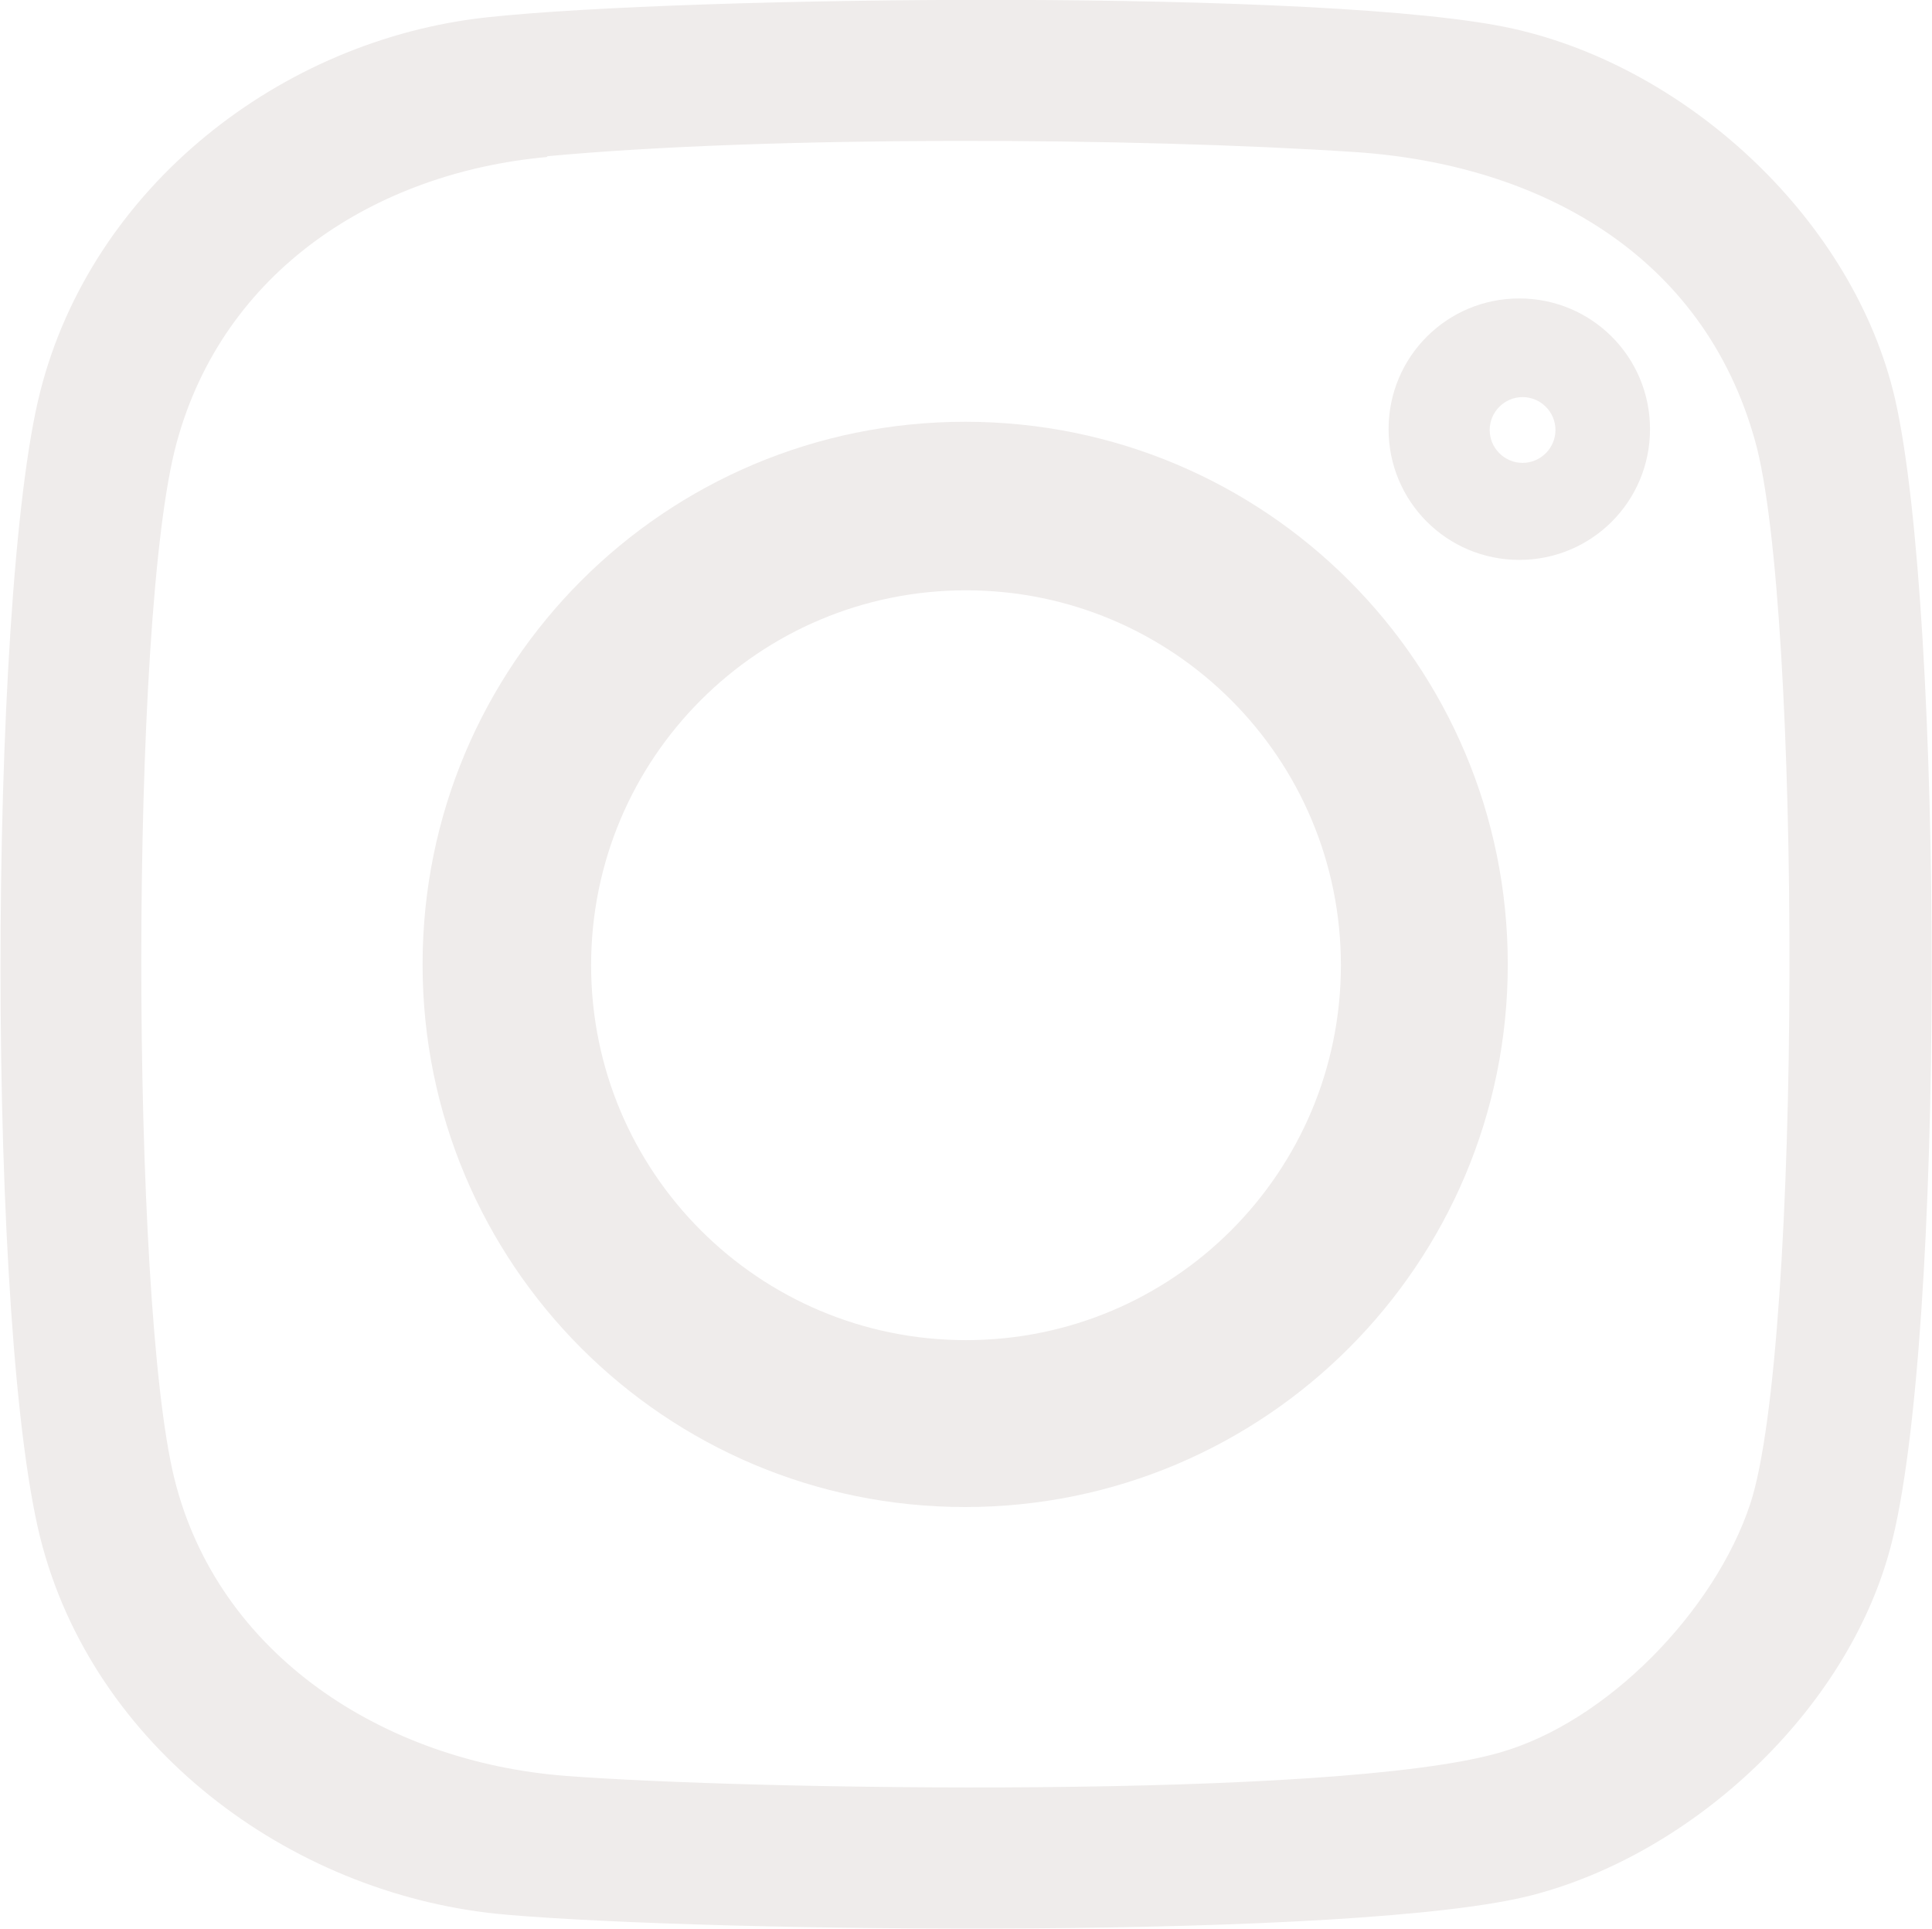
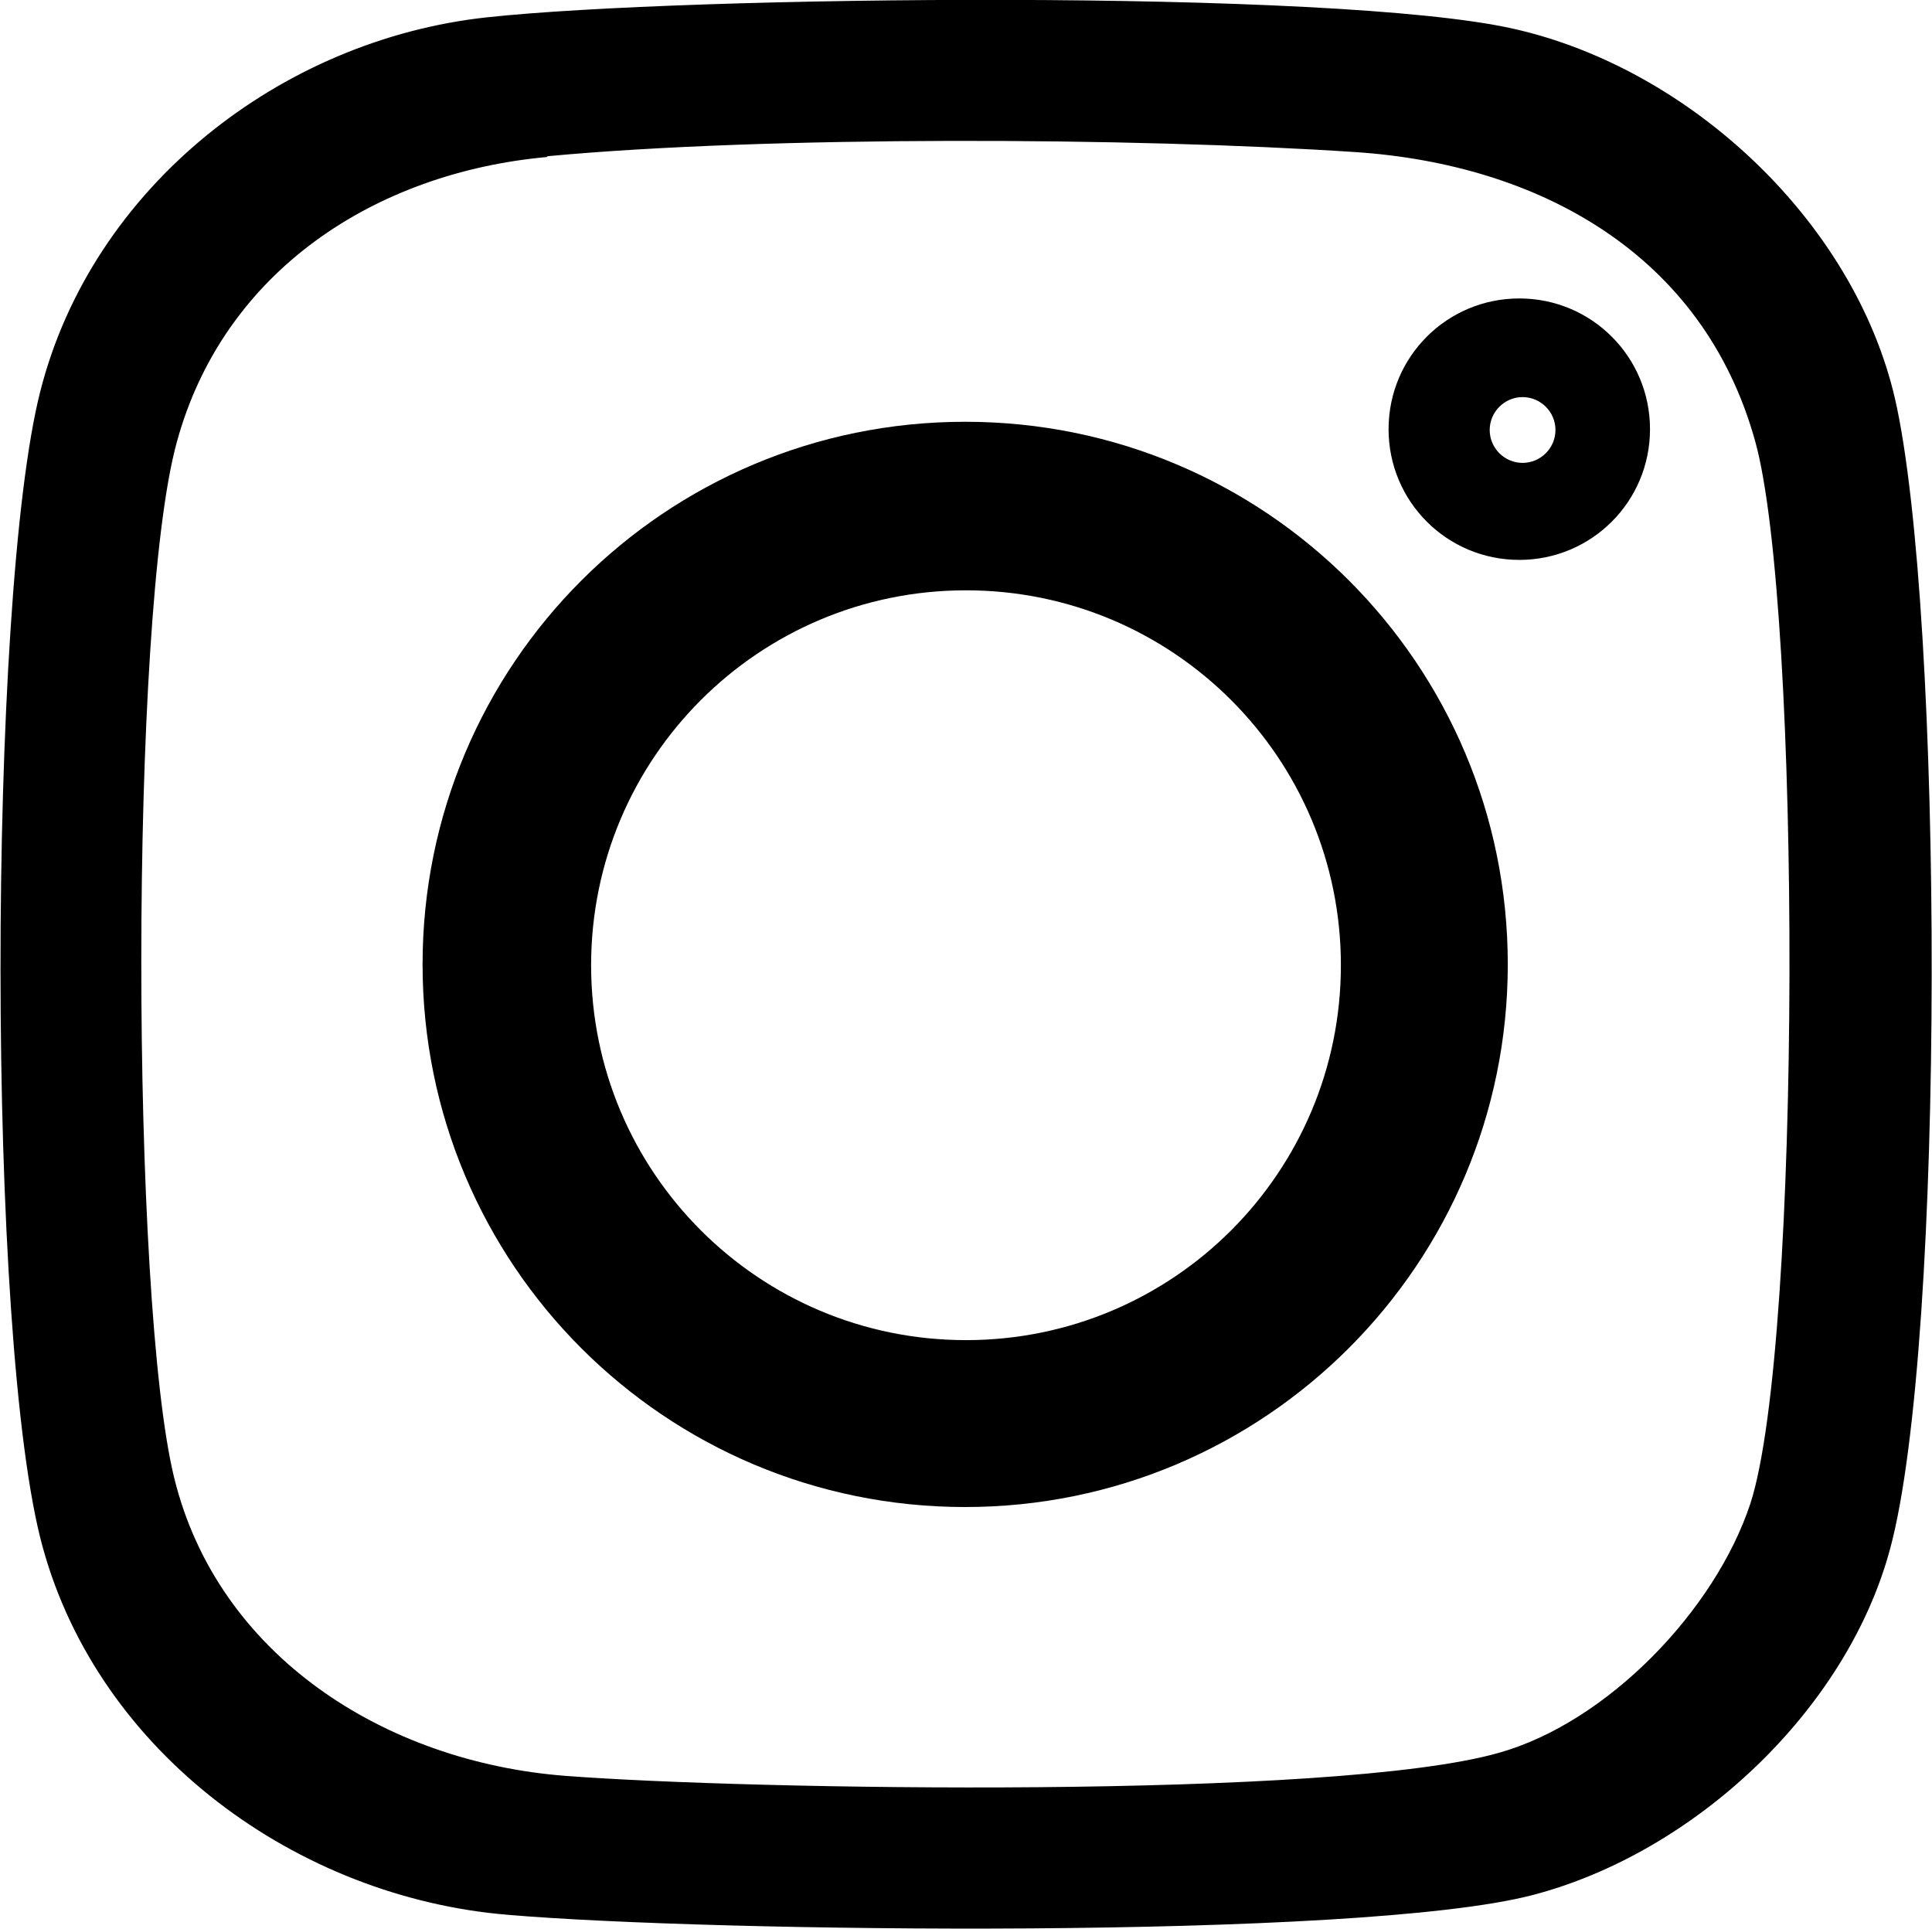
<svg xmlns="http://www.w3.org/2000/svg" id="Capa_2" data-name="Capa 2" viewBox="0 0 23.5 23.46">
  <g id="Capa_1-2" data-name="Capa 1">
    <g>
-       <path d="M5.93.21c2.41-.26,10.31-.35,12.48.14,2.14.48,4.14,2.34,4.64,4.5.59,2.58.62,11.48-.06,13.99-.53,1.97-2.39,3.7-4.35,4.21-2.11.55-10.02.45-12.46.24-2.56-.21-4.97-1.96-5.66-4.47-.69-2.49-.67-11.55-.03-14.06C1.12,2.28,3.41.48,5.93.21ZM6.65,1.91c-2.08.19-3.93,1.38-4.5,3.47-.58,2.11-.56,10.45-.03,12.6s2.55,3.45,4.76,3.62,9.35.29,11.35-.28c1.32-.37,2.63-1.73,3.06-3.03.63-1.93.62-10.91.06-12.92-.63-2.28-2.63-3.37-4.86-3.52-2.71-.18-7.15-.2-9.83.05Z" style="fill: #efeceb; stroke-width: 0px;" />
-       <path d="M18.34,11.73c0,3.64-2.95,6.6-6.6,6.6s-6.6-2.95-6.6-6.6,2.95-6.6,6.6-6.6,6.6,2.95,6.6,6.6ZM16.31,11.74c0-2.52-2.04-4.56-4.56-4.56s-4.56,2.04-4.56,4.56,2.04,4.56,4.56,4.56,4.56-2.04,4.56-4.56Z" style="fill: #efeceb; stroke-width: 0px;" />
-       <path d="M20.07,5.22c0,.88-.71,1.59-1.59,1.59s-1.59-.71-1.59-1.59.71-1.59,1.59-1.59,1.59.71,1.59,1.59ZM18.92,5.23c0-.22-.18-.4-.4-.4s-.4.18-.4.4.18.4.4.4.4-.18.4-.4Z" style="fill: #efeceb; stroke-width: 0px;" />
+       <path d="M5.93.21c2.41-.26,10.31-.35,12.48.14,2.14.48,4.14,2.34,4.64,4.5.59,2.58.62,11.48-.06,13.99-.53,1.97-2.39,3.7-4.35,4.21-2.11.55-10.02.45-12.46.24-2.56-.21-4.97-1.96-5.66-4.47-.69-2.49-.67-11.55-.03-14.06C1.12,2.28,3.41.48,5.93.21ZM6.65,1.91c-2.08.19-3.93,1.38-4.5,3.47-.58,2.11-.56,10.45-.03,12.6s2.55,3.45,4.76,3.62,9.35.29,11.35-.28c1.32-.37,2.63-1.73,3.06-3.03.63-1.93.62-10.91.06-12.92-.63-2.28-2.63-3.37-4.86-3.52-2.71-.18-7.15-.2-9.83.05Z" style="fill: currentColor; stroke-width: 0px;" />
+       <path d="M18.34,11.73c0,3.64-2.95,6.6-6.6,6.6s-6.6-2.95-6.6-6.6,2.95-6.6,6.6-6.6,6.6,2.95,6.6,6.6ZM16.31,11.74c0-2.52-2.04-4.56-4.56-4.56s-4.56,2.04-4.56,4.56,2.04,4.56,4.56,4.56,4.56-2.04,4.56-4.56Z" style="fill: currentColor; stroke-width: 0px;" />
+       <path d="M20.07,5.22c0,.88-.71,1.59-1.59,1.59s-1.59-.71-1.59-1.59.71-1.59,1.59-1.59,1.59.71,1.59,1.59ZM18.92,5.23c0-.22-.18-.4-.4-.4s-.4.18-.4.4.18.4.4.4.4-.18.4-.4Z" style="fill: currentColor; stroke-width: 0px;" />
    </g>
  </g>
</svg>
